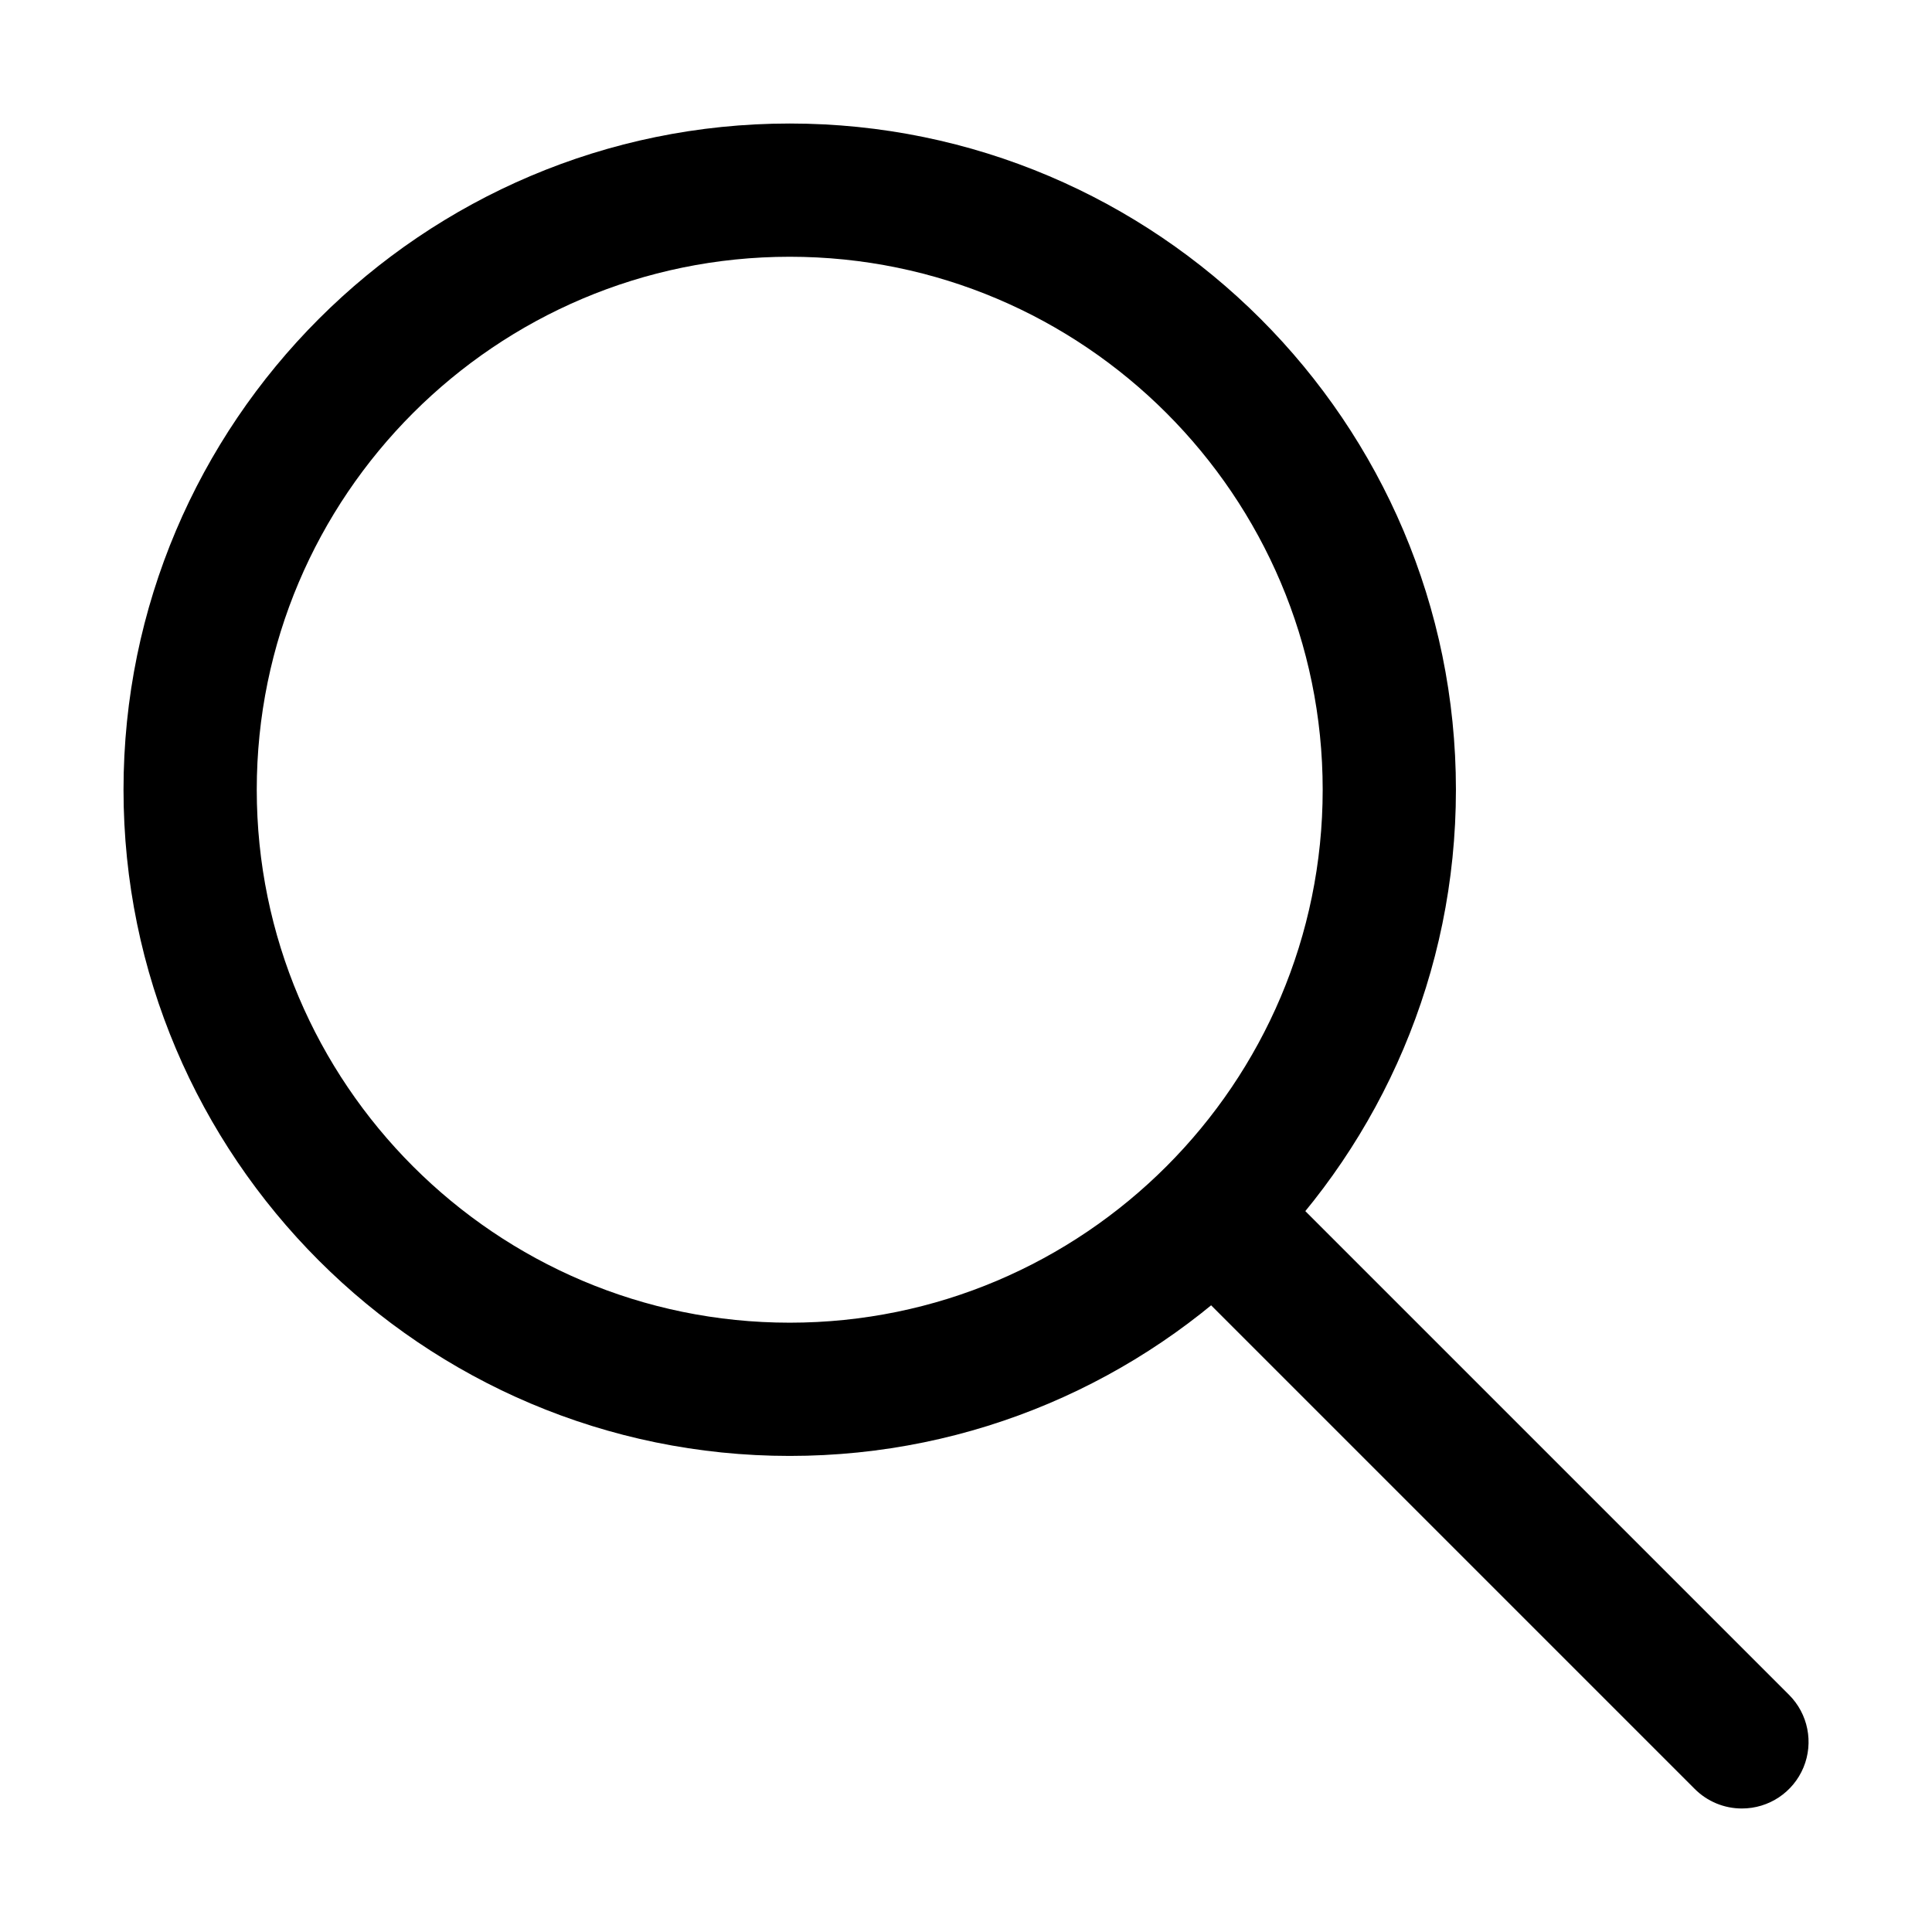
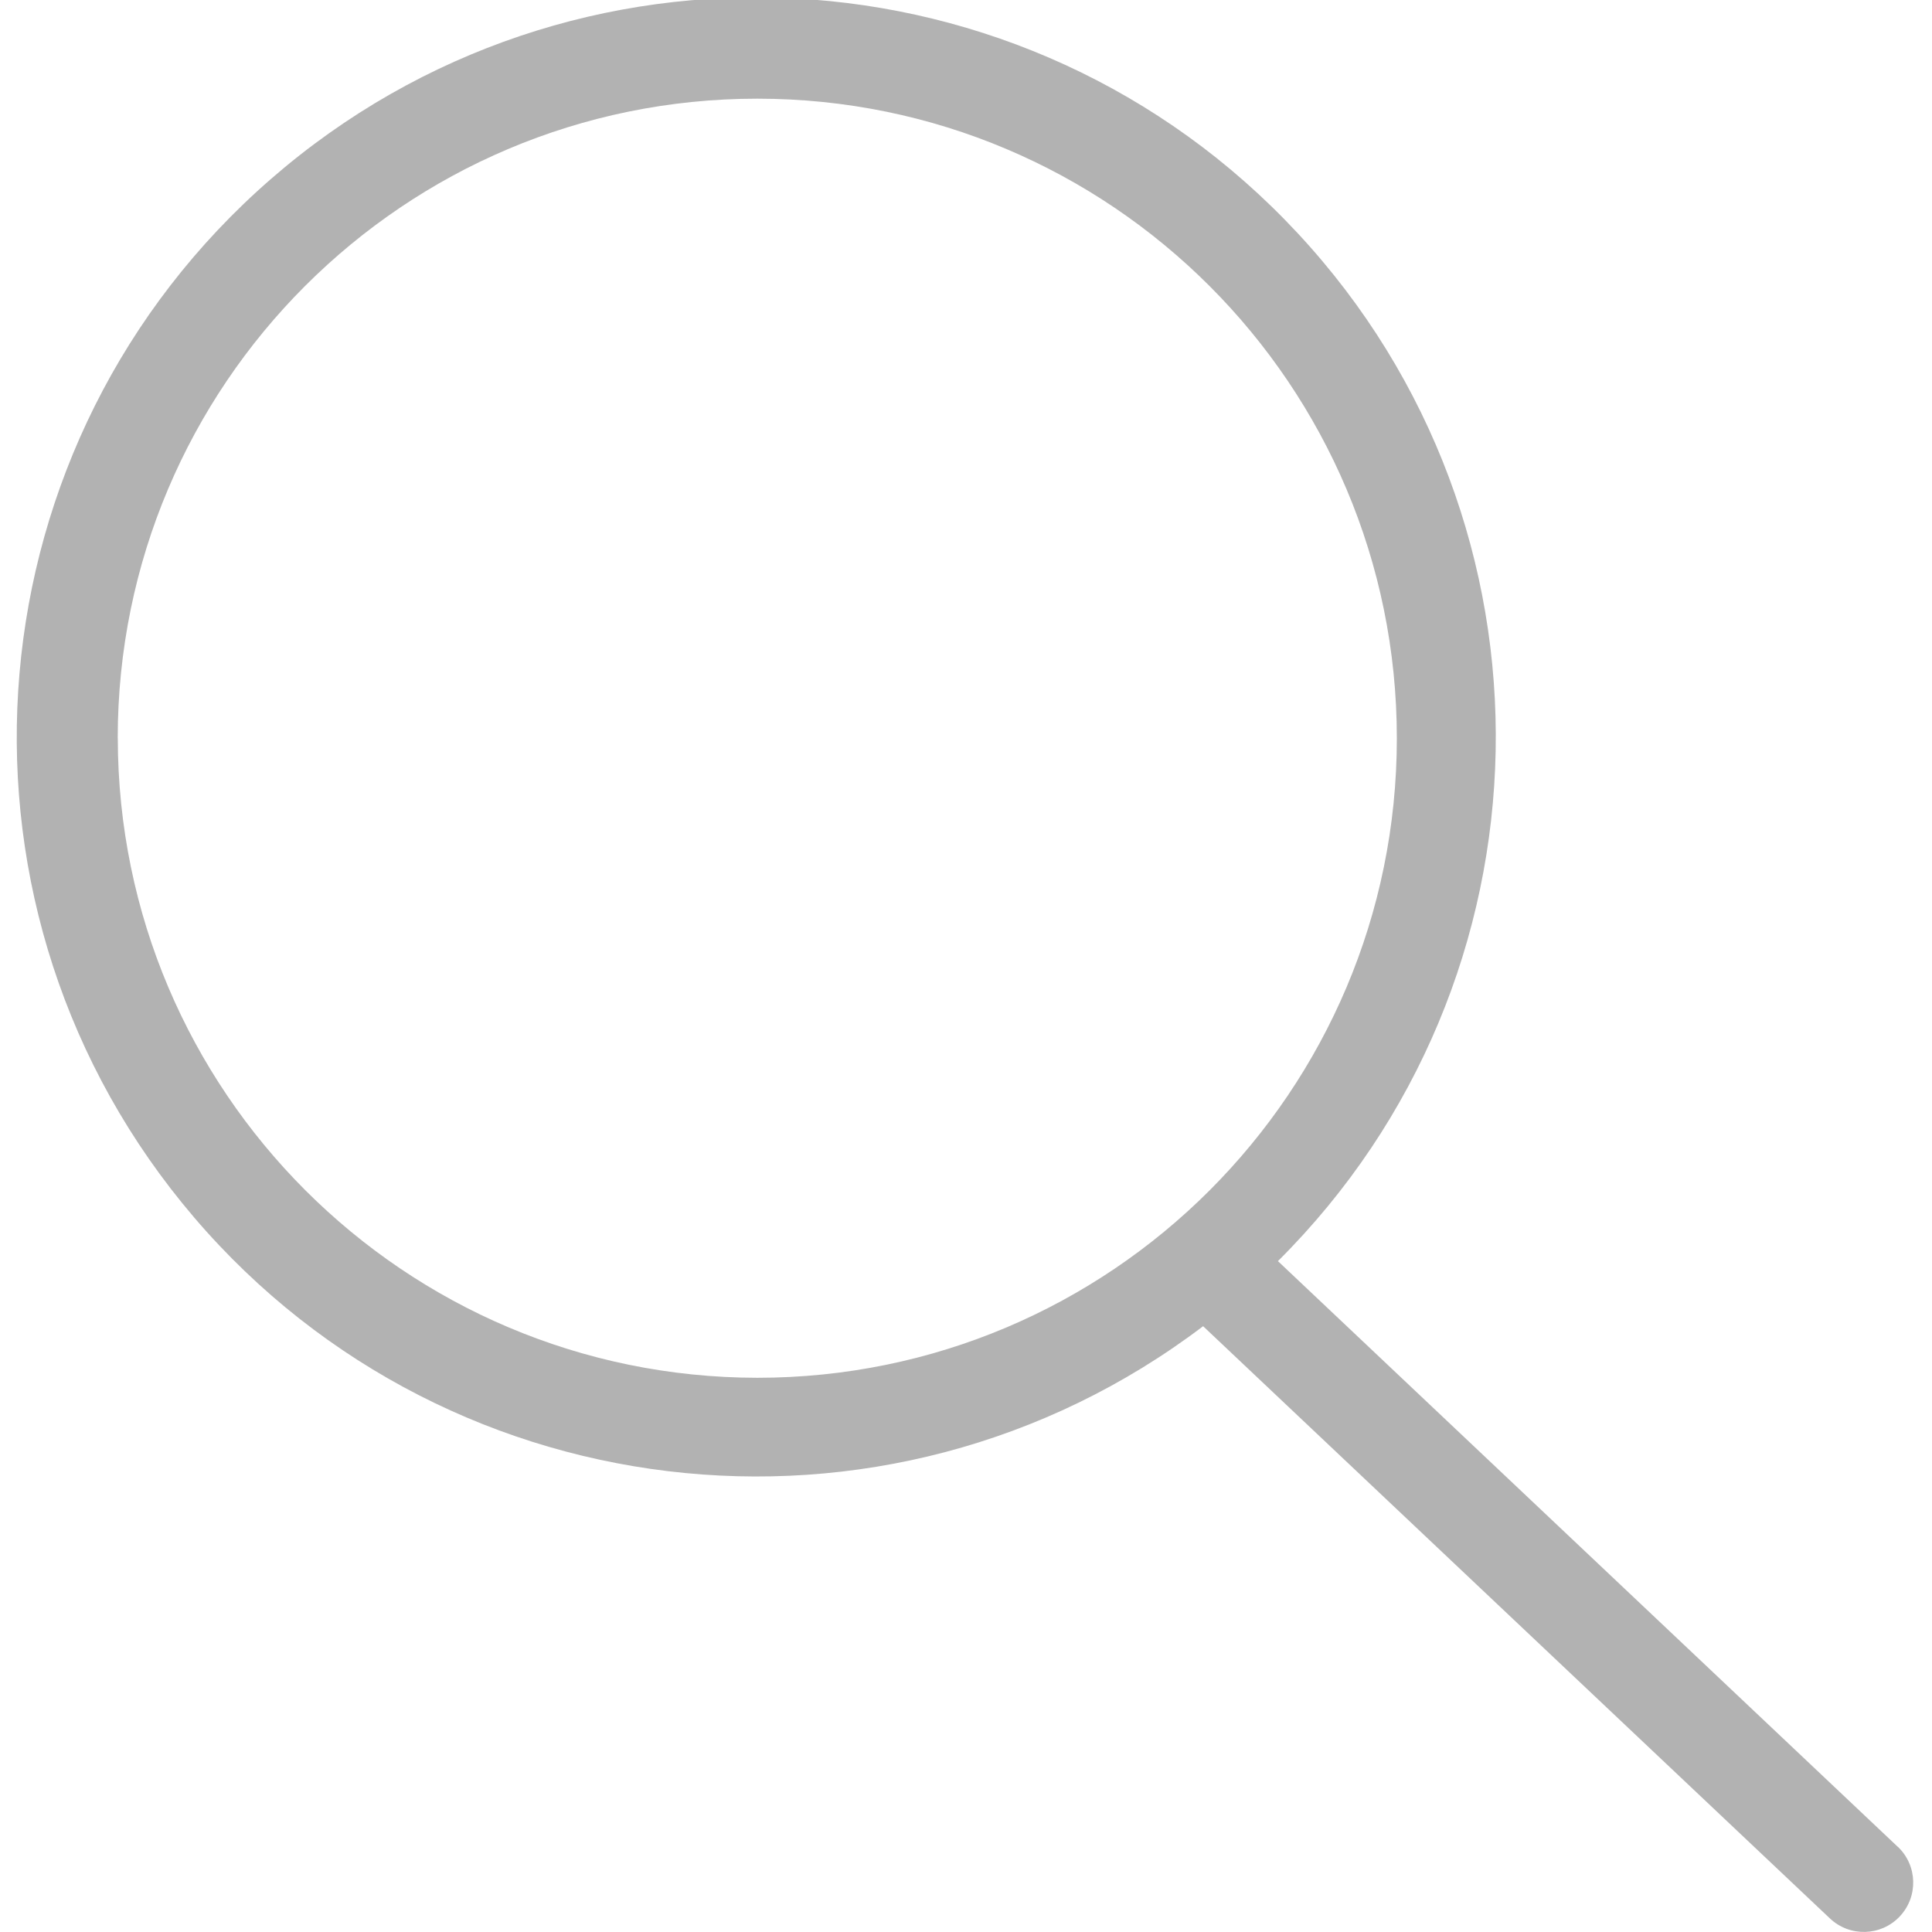
- <svg xmlns="http://www.w3.org/2000/svg" id="search" x="0" y="0" version="1.1" viewBox="0 0 29 29" xml:space="preserve">
-   <path d="M11.854 21.854c-5.514 0-10-4.486-10-10s4.486-10 10-10 10 4.486 10 10-4.486 10-10 10zm0-18c-4.411 0-8 3.589-8 8s3.589 8 8 8 8-3.589 8-8-3.588-8-8-8z" />
-   <path d="M26.146 27.146a.997.997 0 0 1-.707-.293l-7.694-7.694a.999.999 0 1 1 1.414-1.414l7.694 7.694a.999.999 0 0 1-.707 1.707z" />
+ <svg xmlns="http://www.w3.org/2000/svg" width="800px" height="800px" viewBox="-0.58 0 58.719 58.719" fill="#000000">
+   <g id="SVGRepo_bgCarrier" stroke-width="0" />
+   <g id="SVGRepo_tracerCarrier" stroke-linecap="round" stroke-linejoin="round" />
+   <g id="SVGRepo_iconCarrier">
+     <path id="Path_15" data-name="Path 15" d="M683.547,267.547l-18.838-17.8a22.476,22.476,0,1,0-2.274,1.978l19.051,18a1.5,1.5,0,0,0,2.061-2.181Zm-54.1-33.692a19.438,19.438,0,1,1,19.438,19.438A19.46,19.46,0,0,1,629.449,233.855Z" transform="translate(-626.449 -211.418)" fill="#b2b2b2" />
+   </g>
</svg>
